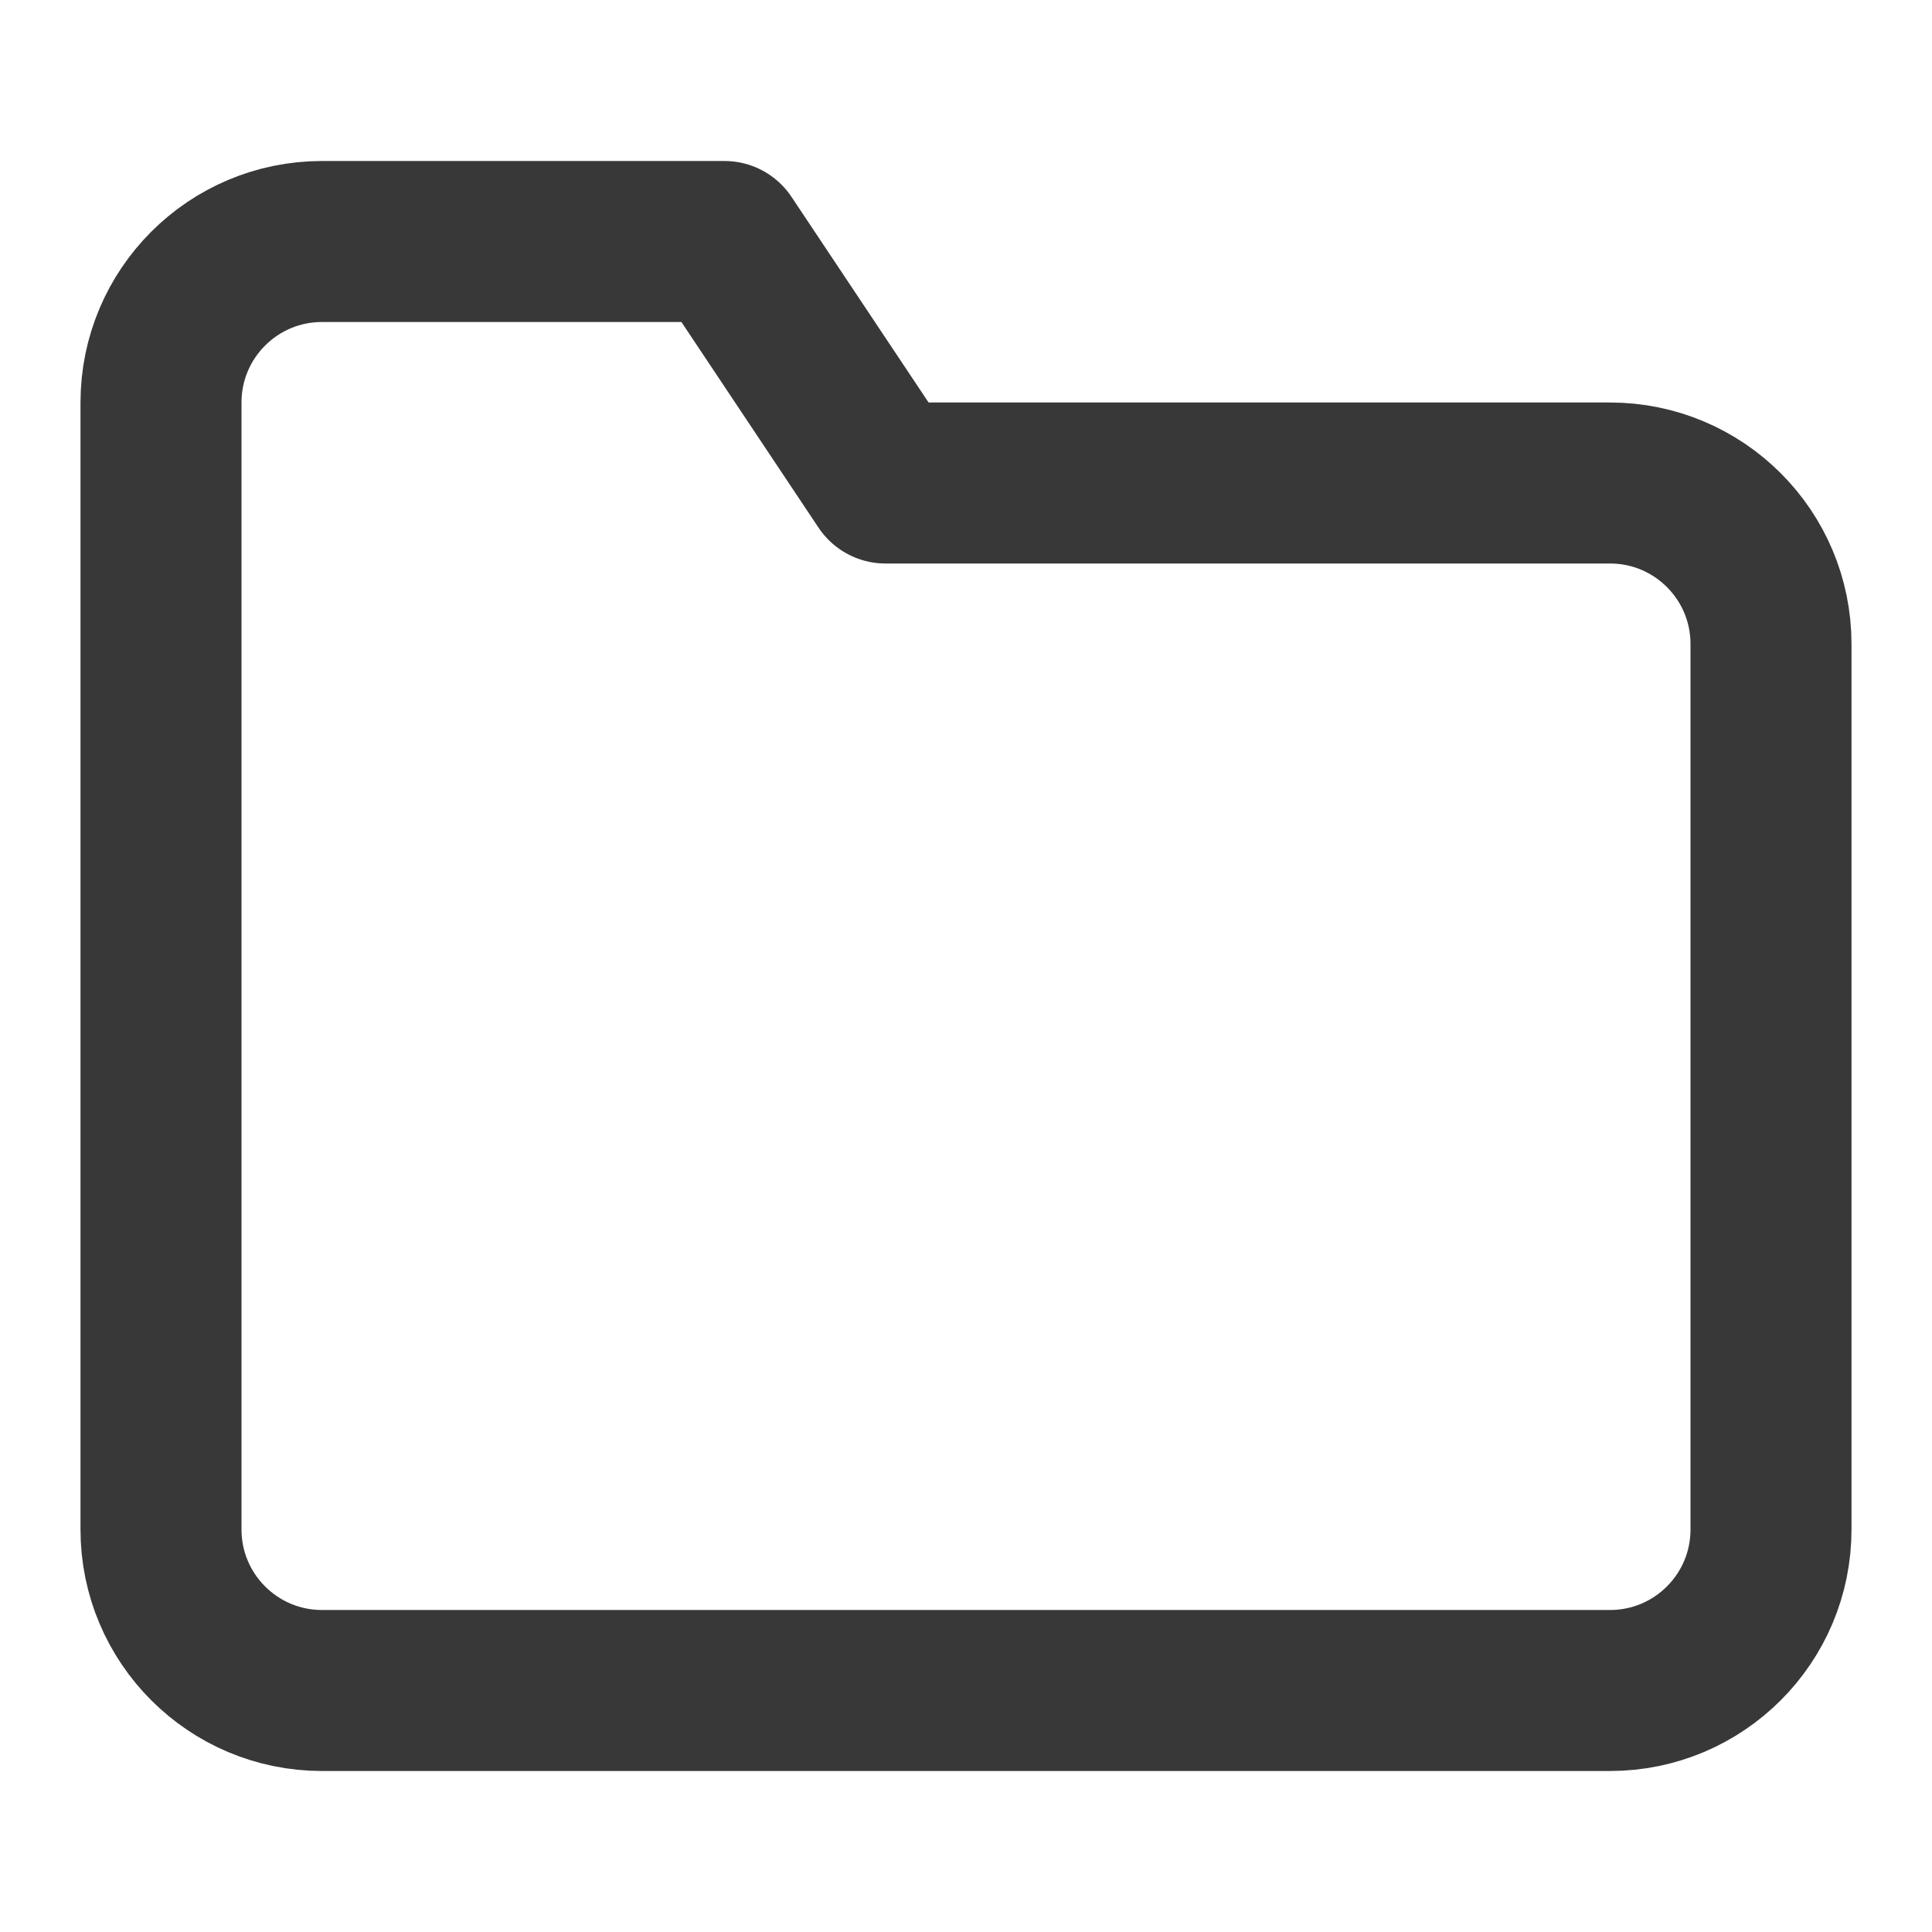
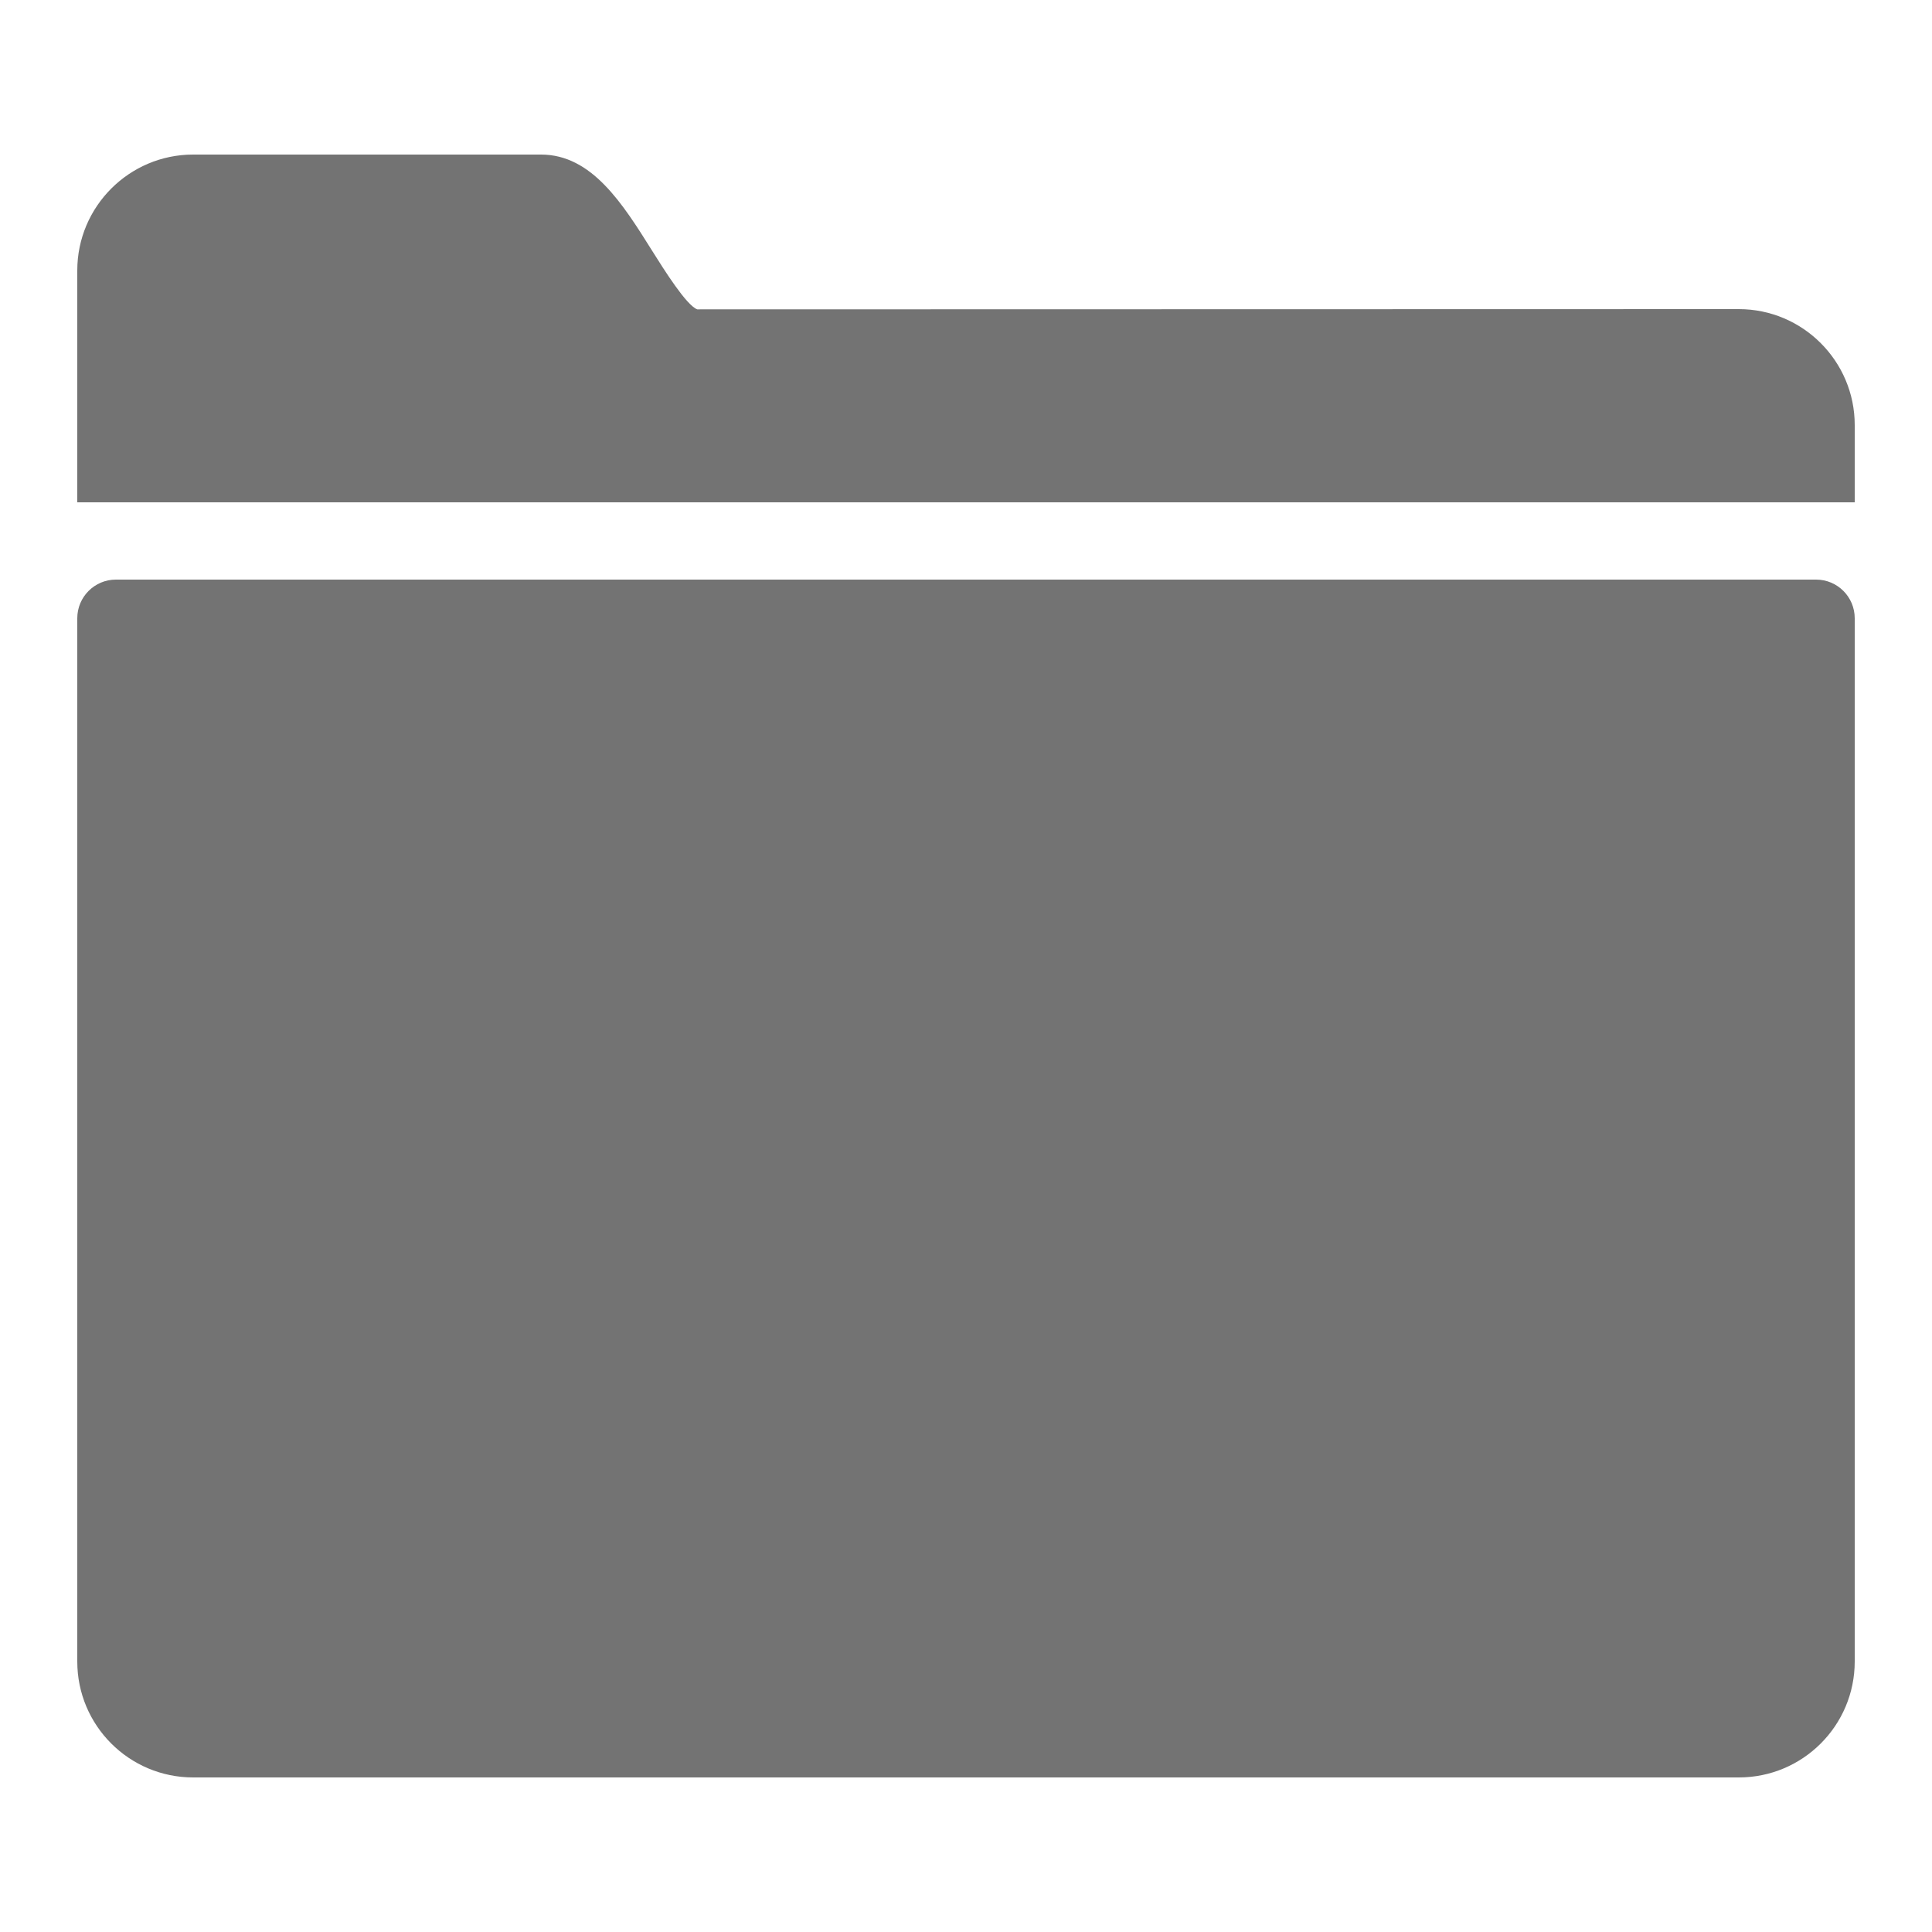
- <svg xmlns="http://www.w3.org/2000/svg" viewBox="0 0 24 24" fill="none" stroke="currentColor" stroke-width="2" stroke-linecap="round" stroke-linejoin="round" class="feather feather-folder">
-   <path d="M22 19a2 2 0 0 1-2 2H4a2 2 0 0 1-2-2V5a2 2 0 0 1 2-2h5l2 3h9a2 2 0 0 1 2 2z" id="id_101" style="stroke: rgb(56, 56, 56);" />
+ <svg xmlns="http://www.w3.org/2000/svg" fill="#737373" viewBox="0 0 50 50" width="50px" height="50px">
+   <path d="M 5 4 C 3.346 4 2 5.346 2 7 L 2 13 L 3 13 L 47 13 L 48 13 L 48 11 C 48 9.346 46.654 8 45 8 L 18.045 8.006 C 17.766 7.905 17.189 6.986 16.879 6.492 C 16.112 5.268 15.317 4 14 4 L 5 4 z M 3 15 C 2.448 15 2 15.448 2 16 L 2 43 C 2 44.657 3.343 46 5 46 L 45 46 C 46.657 46 48 44.657 48 43 L 48 16 C 48 15.448 47.552 15 47 15 L 3 15 z" />
</svg>
